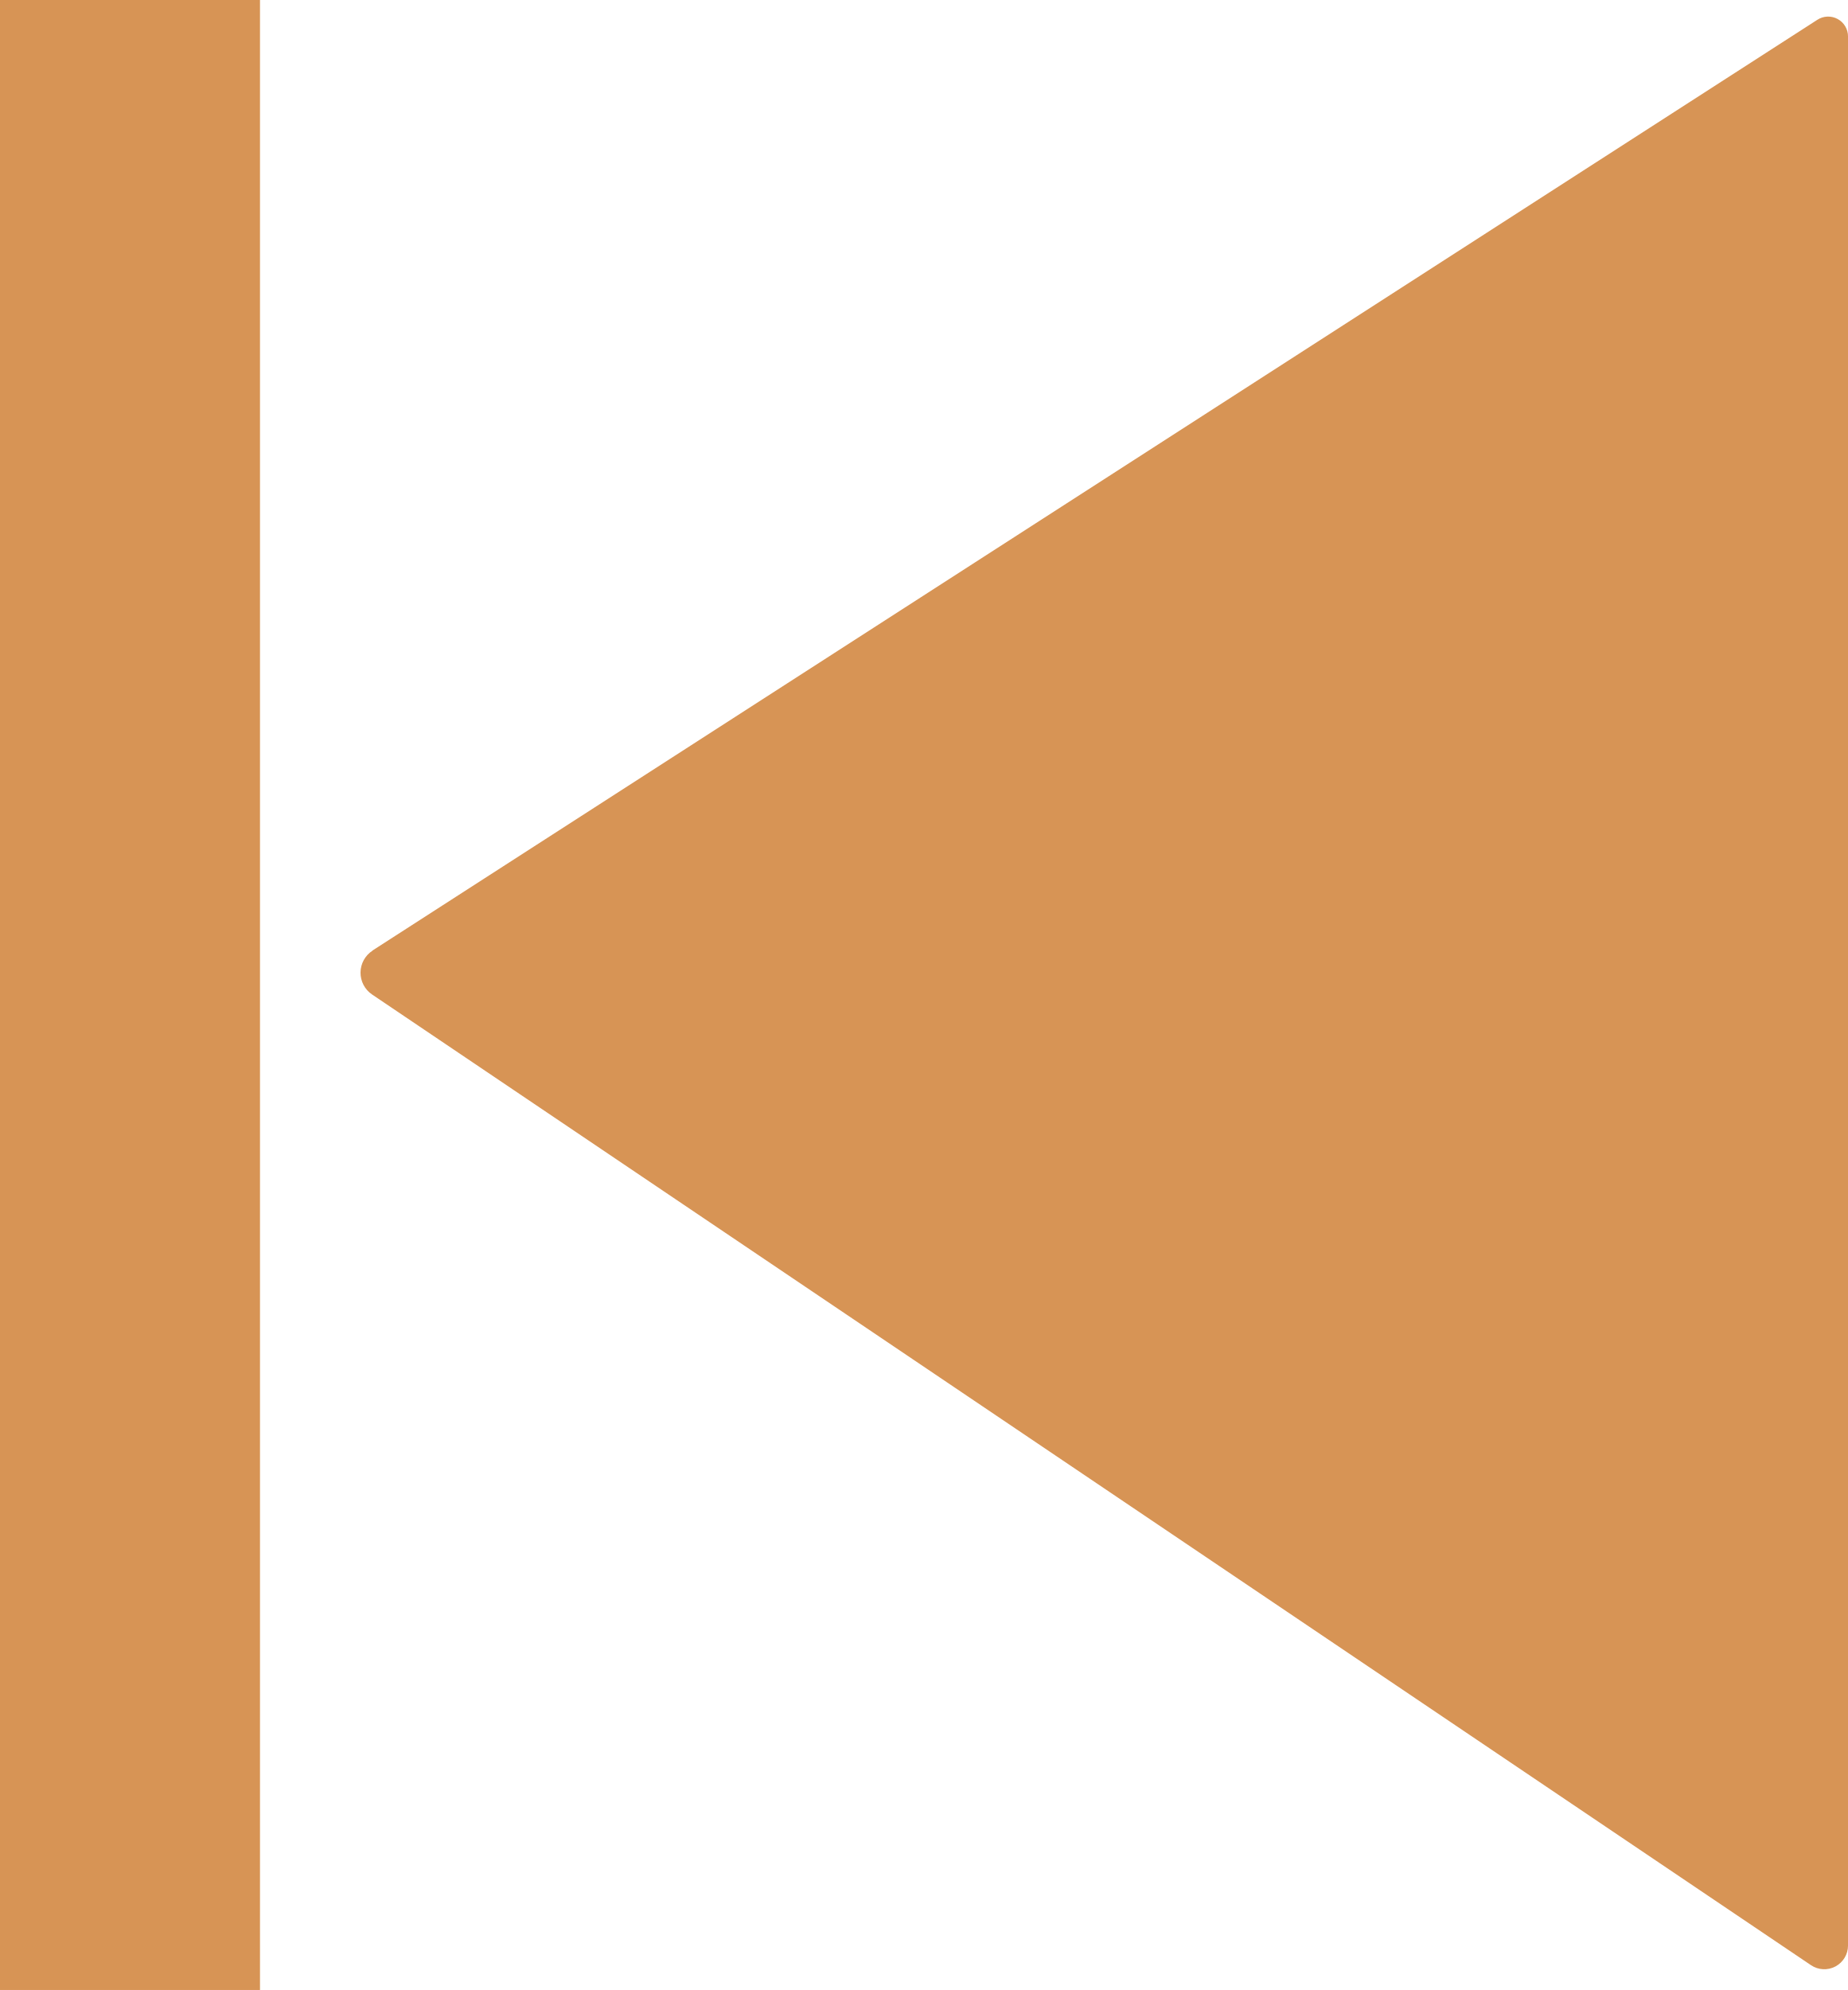
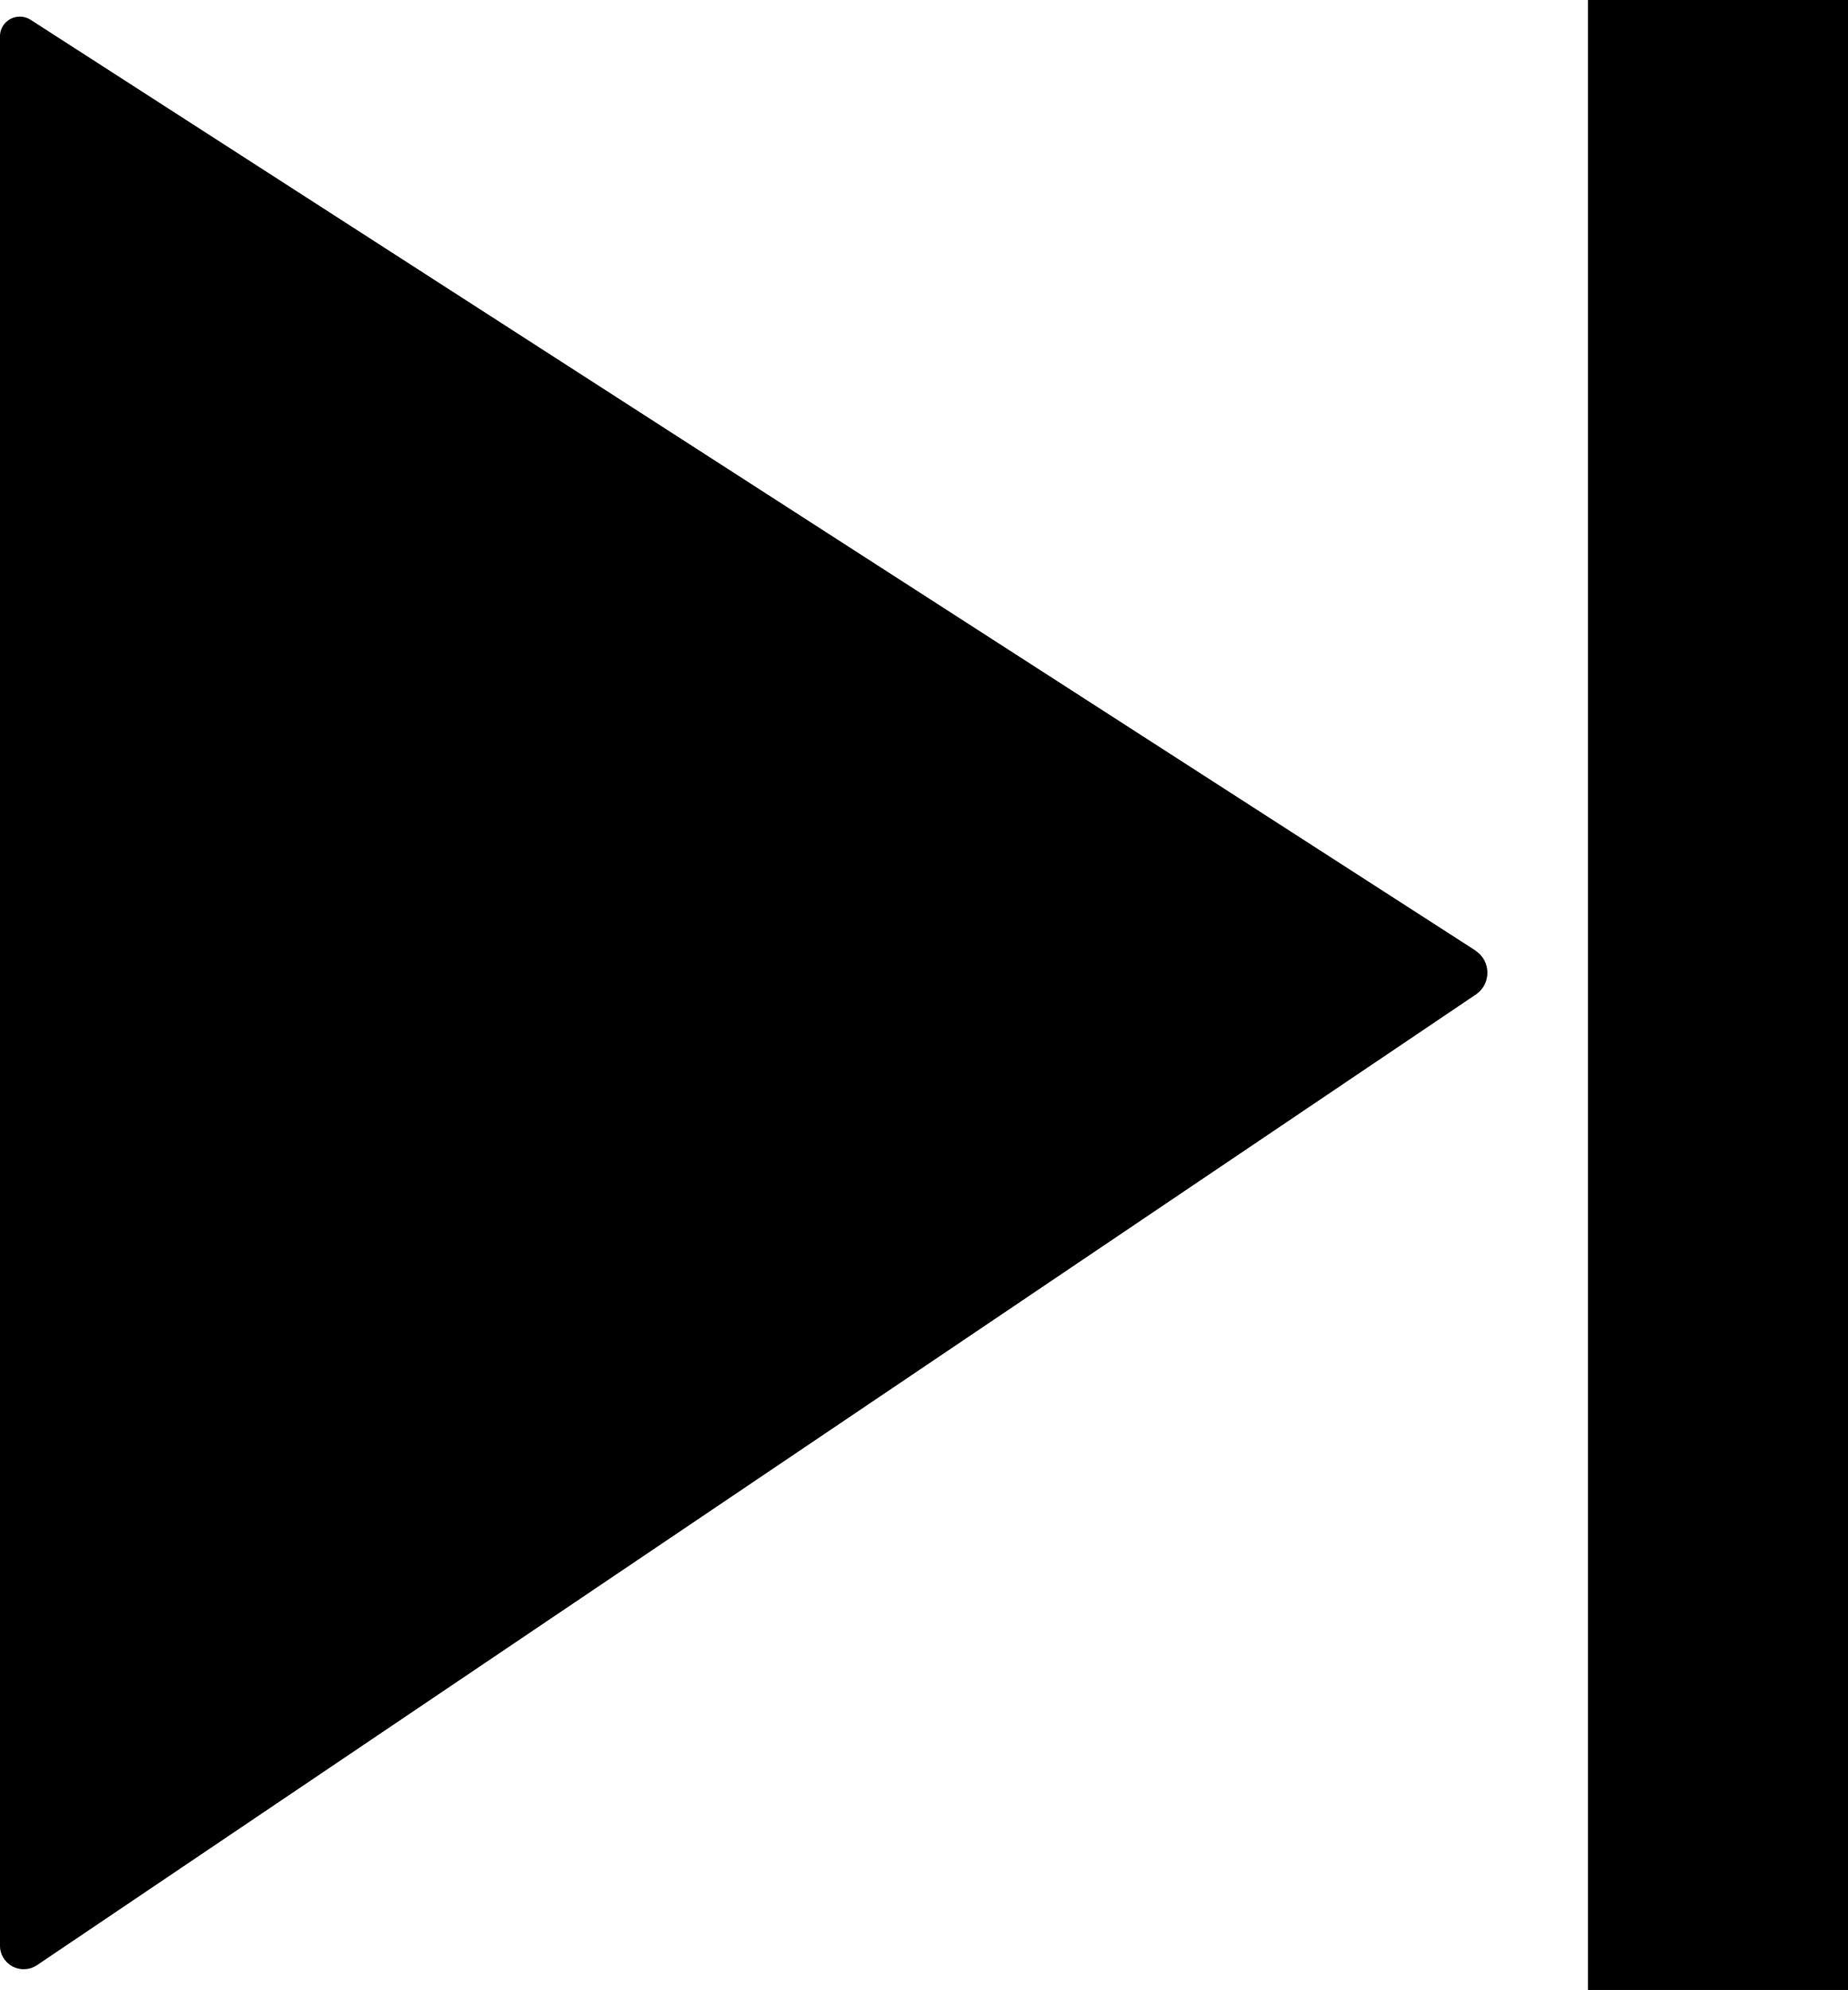
<svg xmlns="http://www.w3.org/2000/svg" width="12.372mm" height="13.321mm" viewBox="0 0 12.372 13.321" version="1.1" id="svg1" xml:space="preserve">
  <defs id="defs1" />
-   <g id="layer1" transform="translate(-38.33727,-144.9153)">
-     <g id="g10" transform="translate(32.58498,17.07816)" style="fill:#d79455;fill-opacity:1">
-       <path id="path8" style="color:#000000;font-style:normal;font-variant:normal;font-weight:normal;font-stretch:normal;font-size:medium;line-height:normal;font-family:sans-serif;font-variant-ligatures:normal;font-variant-position:normal;font-variant-caps:normal;font-variant-numeric:normal;font-variant-alternates:normal;font-variant-east-asian:normal;font-feature-settings:normal;font-variation-settings:normal;text-indent:0;text-align:start;text-decoration-line:none;text-decoration-style:solid;text-decoration-color:#000000;letter-spacing:normal;word-spacing:normal;text-transform:none;writing-mode:lr-tb;direction:ltr;text-orientation:mixed;dominant-baseline:auto;baseline-shift:baseline;text-anchor:start;white-space:normal;shape-padding:0;shape-margin:0;inline-size:0;clip-rule:nonzero;display:inline;overflow:visible;visibility:visible;isolation:auto;mix-blend-mode:normal;color-interpolation:sRGB;color-interpolation-filters:linearRGB;solid-color:#000000;solid-opacity:1;vector-effect:none;fill:#d79455;fill-opacity:1;fill-rule:nonzero;stroke:none;stroke-linecap:round;stroke-linejoin:round;stroke-miterlimit:0;stroke-dasharray:none;stroke-dashoffset:0;stroke-opacity:1;-inkscape-stroke:none;paint-order:fill markers stroke;color-rendering:auto;image-rendering:auto;shape-rendering:auto;text-rendering:auto;enable-background:accumulate;stop-color:#000000;stop-opacity:1" d="m 8.246,134.2 9.673,-6.23 a 0.133,0.133 0 0 1 0.206,0.112 v 12.778 a 0.159,0.159 0 0 1 -0.248,0.132 l -9.634,-6.498 a 0.176,0.176 0 0 1 0.003,-0.293 z" />
-       <rect style="fill:#d79455;fill-opacity:1;stroke:#70c4b9;stroke-width:0;stroke-linecap:round;stroke-linejoin:round;stroke-miterlimit:0;paint-order:fill markers stroke" id="rect10" width="1.741" height="13.321" x="5.752" y="127.837" />
+   <g id="layer1" transform="matrix(-1,0,0,1,50.70959,-144.9153)">
+     <g id="g10" transform="translate(32.58498,17.07816)" style="fill:#000000;fill-opacity:1">
+       <path id="path8" style="color:#000000;font-style:normal;font-variant:normal;font-weight:normal;font-stretch:normal;font-size:medium;line-height:normal;font-family:sans-serif;font-variant-ligatures:normal;font-variant-position:normal;font-variant-caps:normal;font-variant-numeric:normal;font-variant-alternates:normal;font-variant-east-asian:normal;font-feature-settings:normal;font-variation-settings:normal;text-indent:0;text-align:start;text-decoration-line:none;text-decoration-style:solid;text-decoration-color:#000000;letter-spacing:normal;word-spacing:normal;text-transform:none;writing-mode:lr-tb;direction:ltr;text-orientation:mixed;dominant-baseline:auto;baseline-shift:baseline;text-anchor:start;white-space:normal;shape-padding:0;shape-margin:0;inline-size:0;clip-rule:nonzero;display:inline;overflow:visible;visibility:visible;isolation:auto;mix-blend-mode:normal;color-interpolation:sRGB;color-interpolation-filters:linearRGB;solid-color:#000000;solid-opacity:1;vector-effect:none;fill:#000000;fill-opacity:1;fill-rule:nonzero;stroke:none;stroke-linecap:round;stroke-linejoin:round;stroke-miterlimit:0;stroke-dasharray:none;stroke-dashoffset:0;stroke-opacity:1;-inkscape-stroke:none;paint-order:fill markers stroke;color-rendering:auto;image-rendering:auto;shape-rendering:auto;text-rendering:auto;enable-background:accumulate;stop-color:#000000;stop-opacity:1" d="m 8.246,134.2 9.673,-6.23 a 0.133,0.133 0 0 1 0.206,0.112 v 12.778 a 0.159,0.159 0 0 1 -0.248,0.132 l -9.634,-6.498 a 0.176,0.176 0 0 1 0.003,-0.293 z" />
+       <rect style="fill:#000000;fill-opacity:1;stroke:#70c4b9;stroke-width:0;stroke-linecap:round;stroke-linejoin:round;stroke-miterlimit:0;paint-order:fill markers stroke" id="rect10" width="1.741" height="13.321" x="5.752" y="127.837" />
    </g>
  </g>
</svg>
